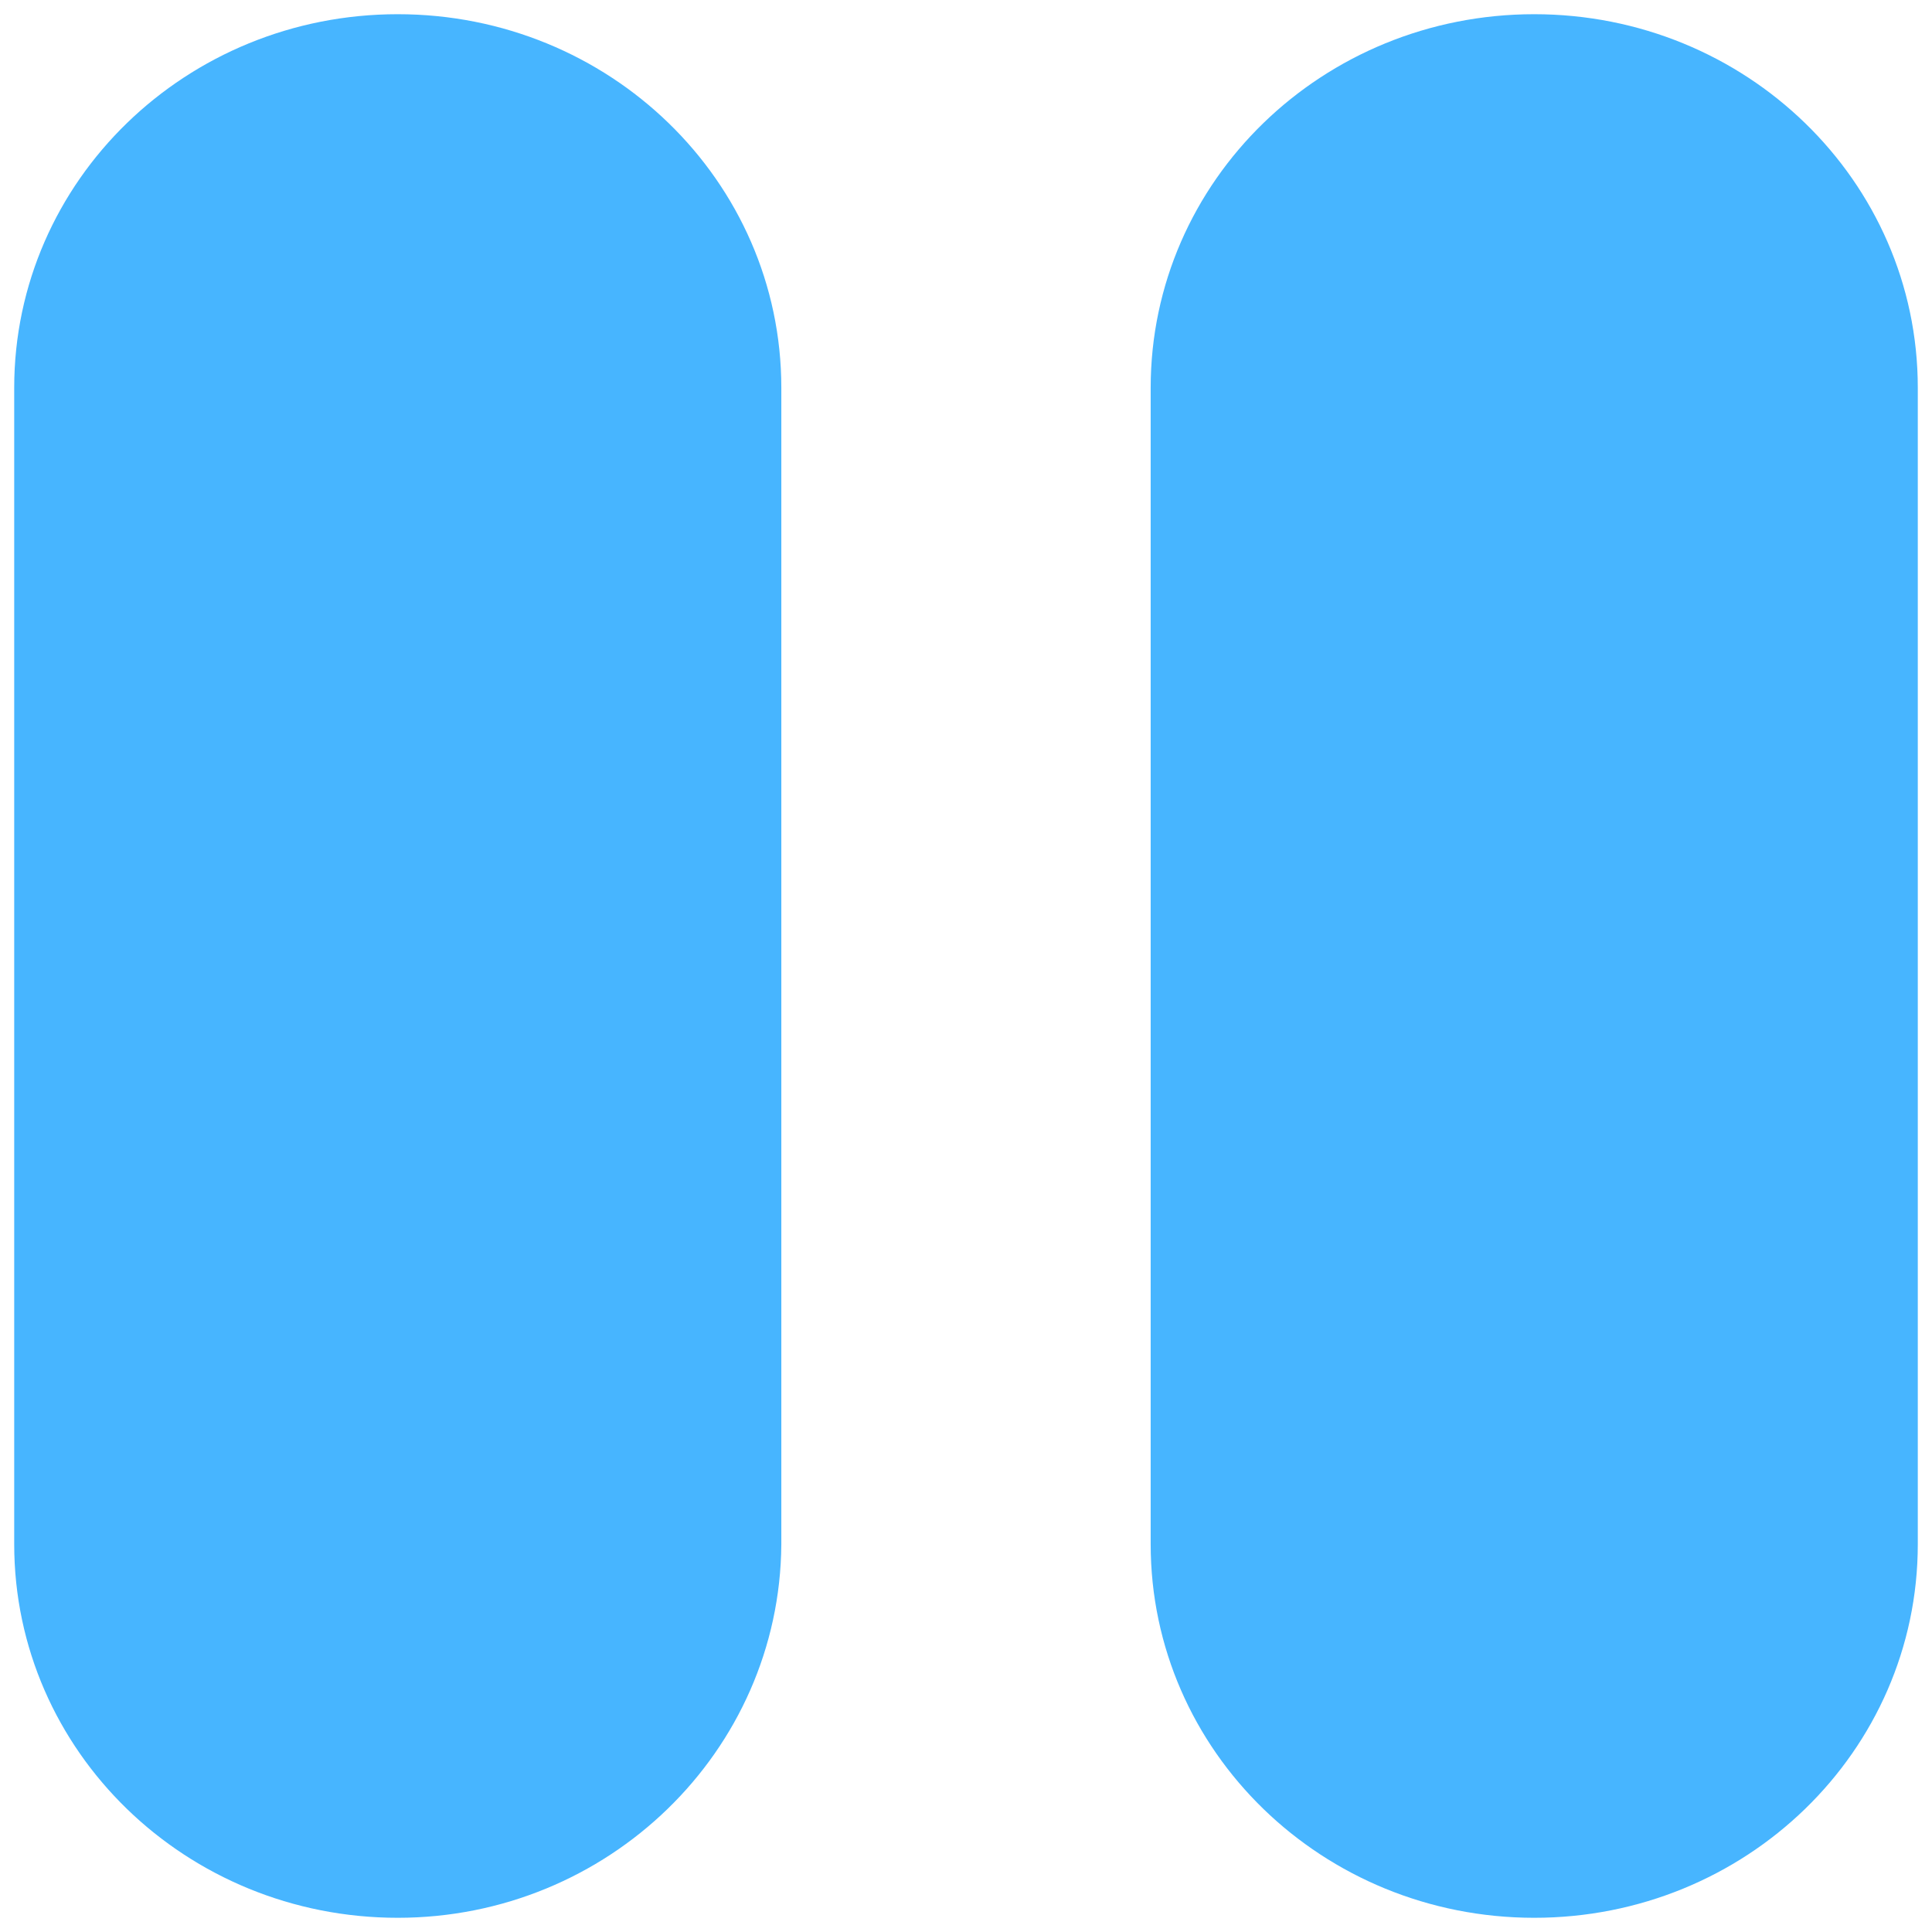
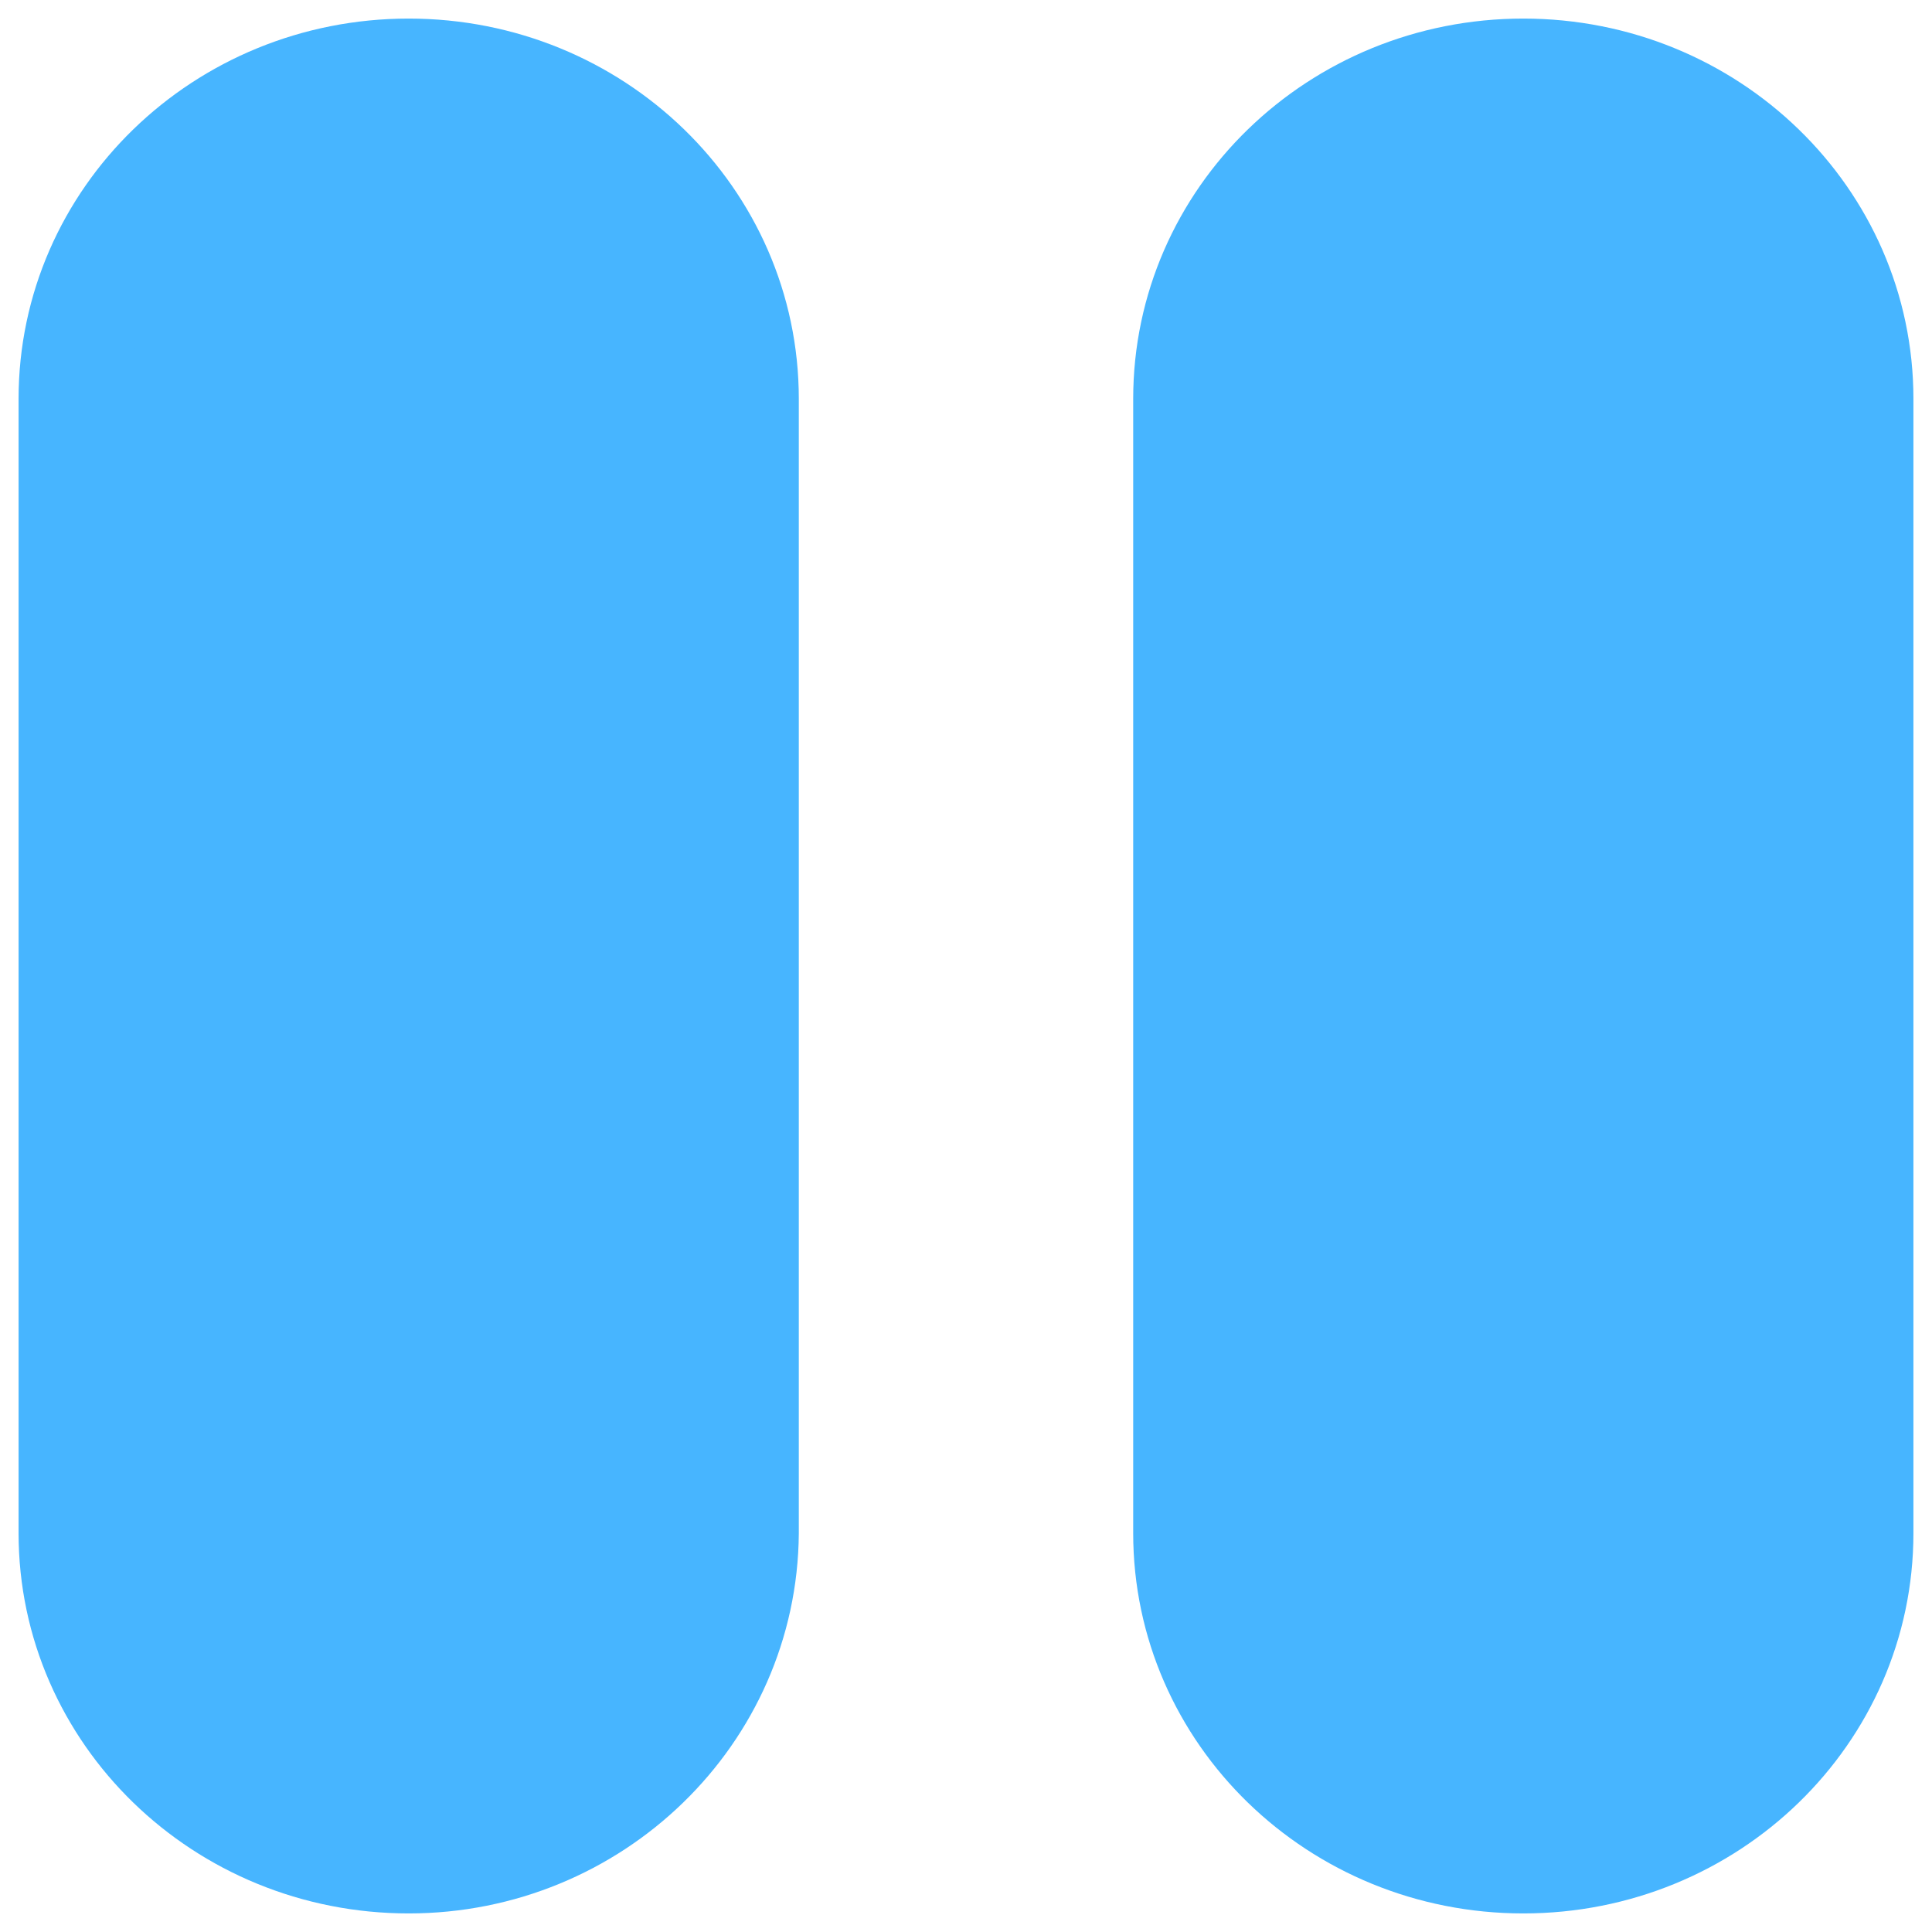
- <svg xmlns="http://www.w3.org/2000/svg" width="32" height="32" viewBox="0 0 34 34" fill="none">
-   <path d="M7 33C3.682 33 1 30.396 1 27.176V6.824C1 3.604 3.682 1 7 1C10.318 1 13 3.604 13 6.824V27.176C12.976 30.396 10.294 33 7 33Z" fill="#47B5FF" stroke="#47B5FF" stroke-width="1.5" stroke-linecap="round" stroke-linejoin="round" />
-   <path d="M27 33C23.682 33 21 30.396 21 27.176V6.824C21 3.604 23.682 1 27 1C30.318 1 33 3.604 33 6.824V27.176C33 30.396 30.318 33 27 33Z" fill="#47B5FF" stroke="#47B5FF" stroke-width="1.5" stroke-linecap="round" stroke-linejoin="round" />
+ <svg xmlns="http://www.w3.org/2000/svg" width="26" height="26" viewBox="0 0 26 26" fill="none">
+   <path d="M5.5 25C3.012 25 1 23.047 1 20.632V5.368C1 2.953 3.012 1 5.5 1C7.988 1 10 2.953 10 5.368V20.632C9.982 23.047 7.971 25 5.5 25Z" fill="#47B5FF" stroke="#47B5FF" stroke-width="1.5" stroke-linecap="round" stroke-linejoin="round" />
+   <path d="M20.5 25C18.012 25 16 23.047 16 20.632V5.368C16 2.953 18.012 1 20.5 1C22.988 1 25 2.953 25 5.368V20.632C25 23.047 22.988 25 20.5 25Z" fill="#47B5FF" stroke="#47B5FF" stroke-width="1.5" stroke-linecap="round" stroke-linejoin="round" />
</svg>
